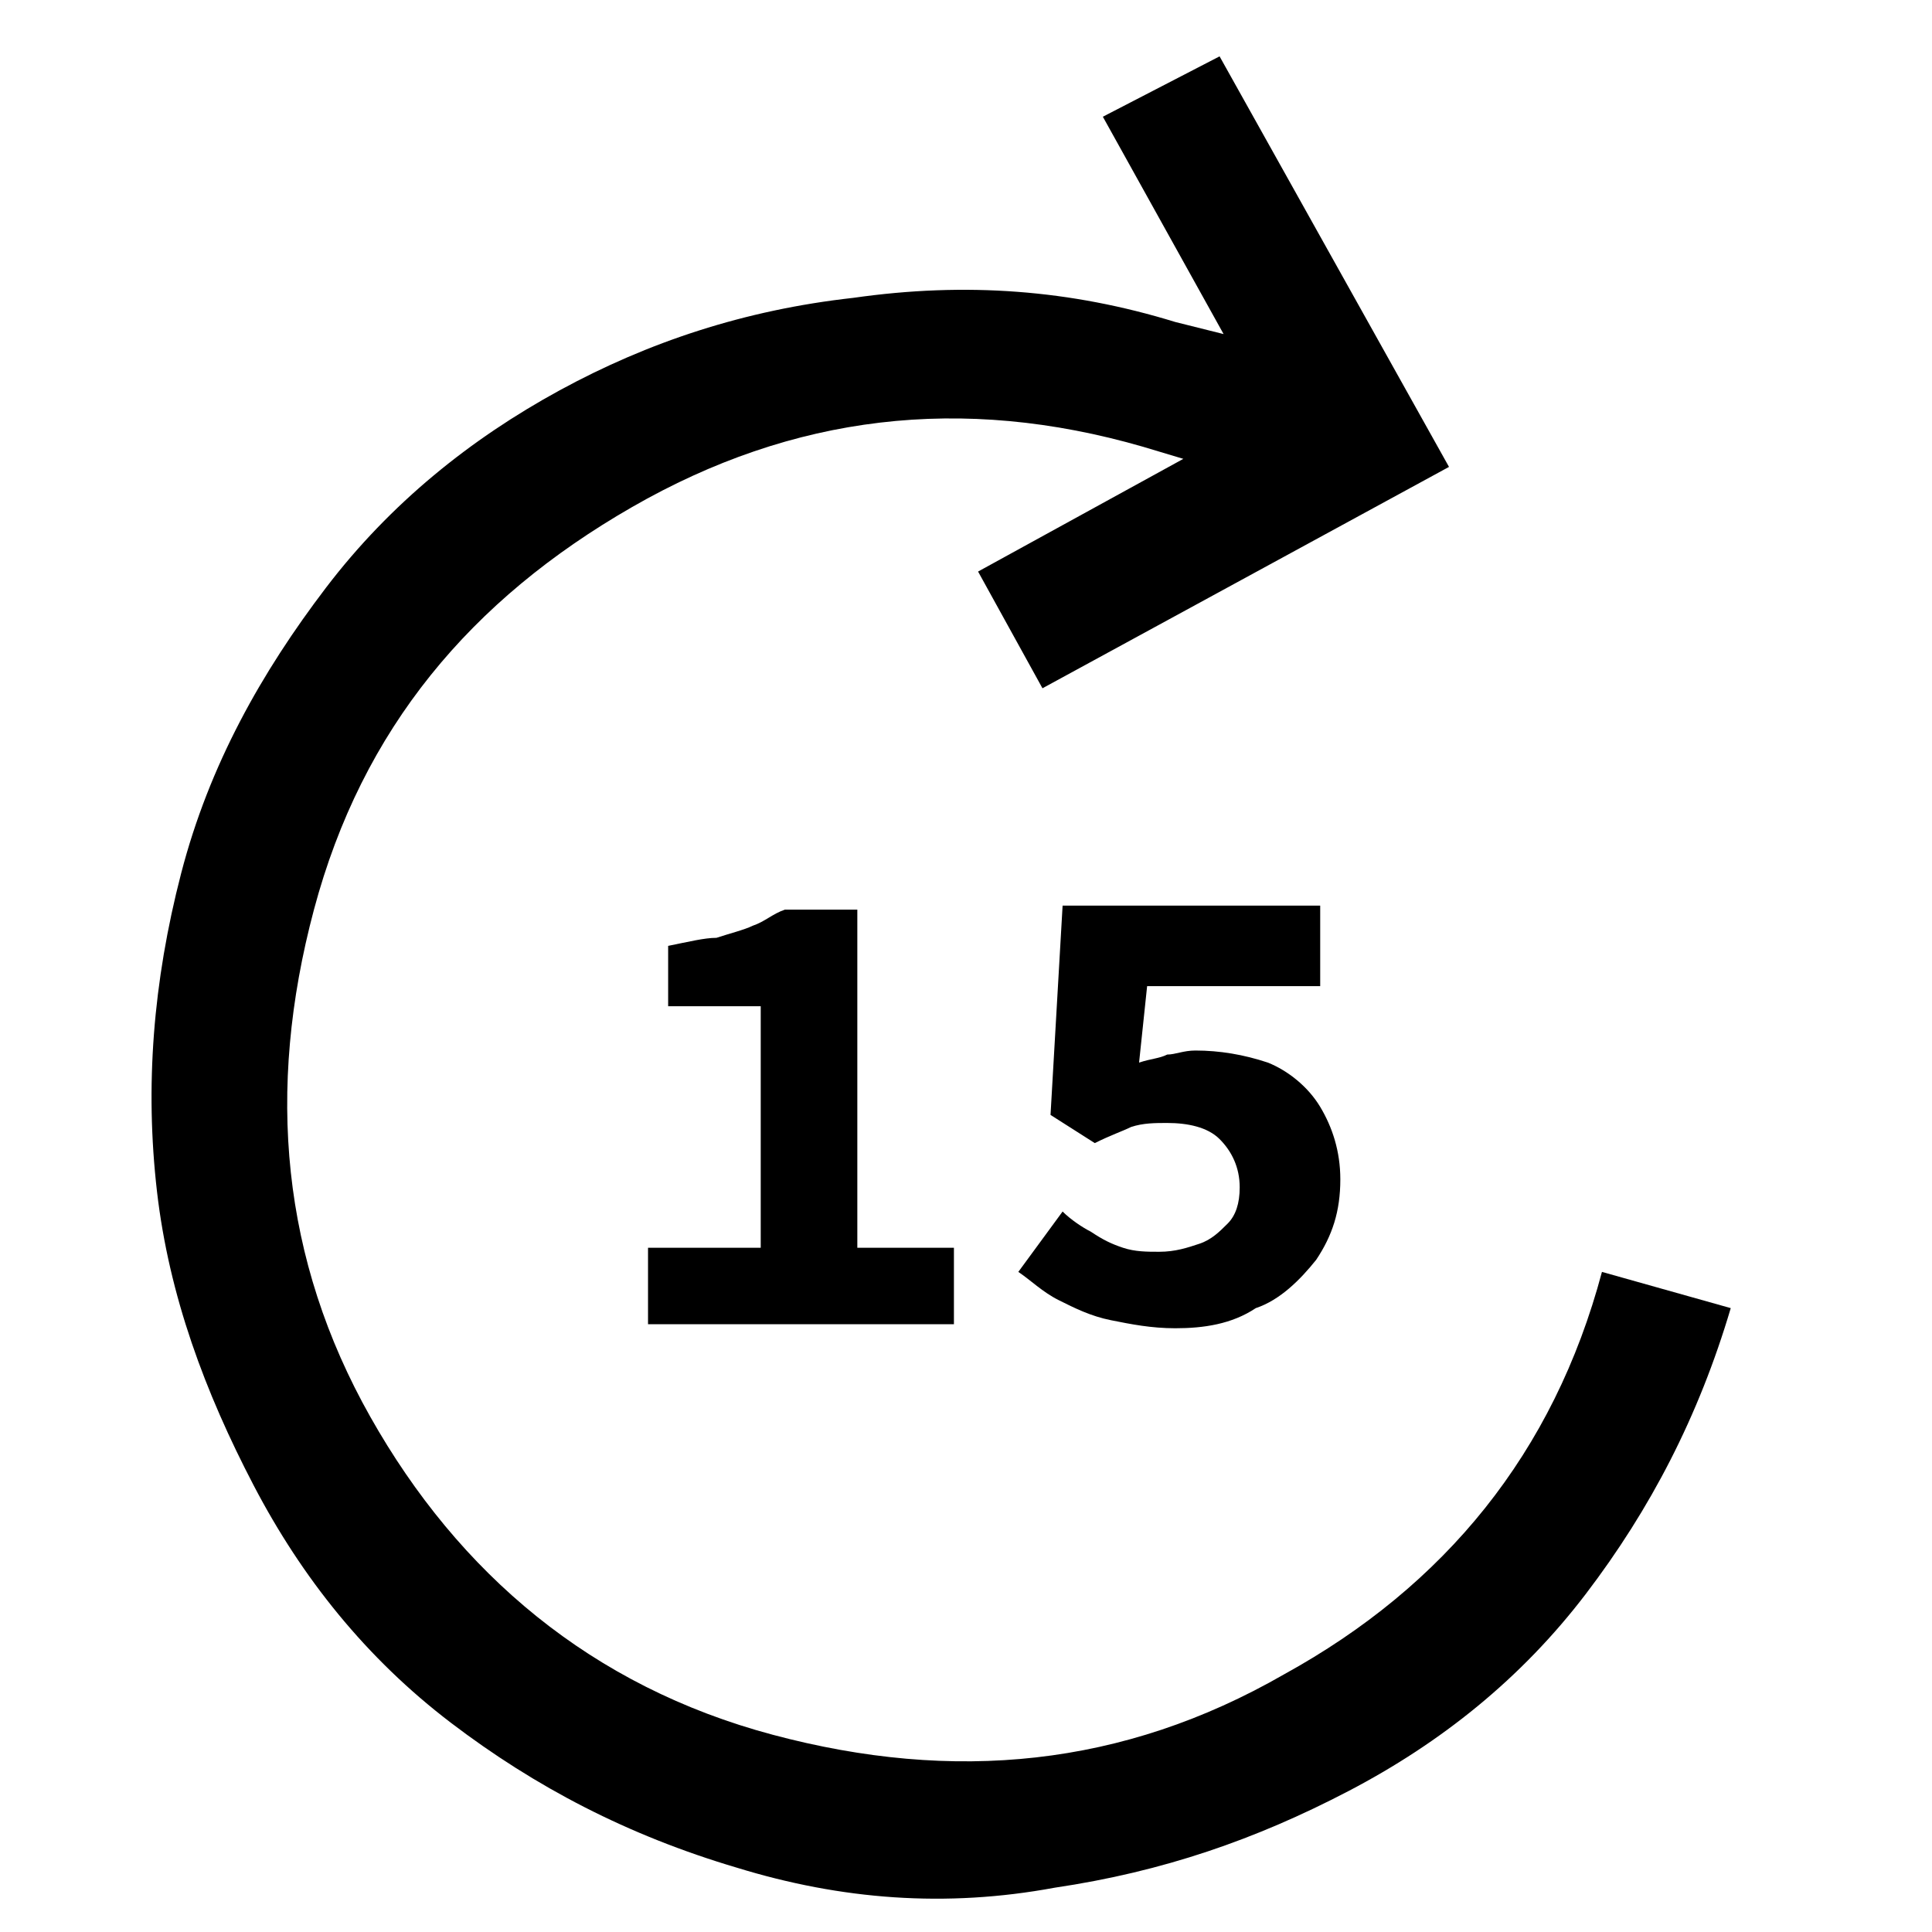
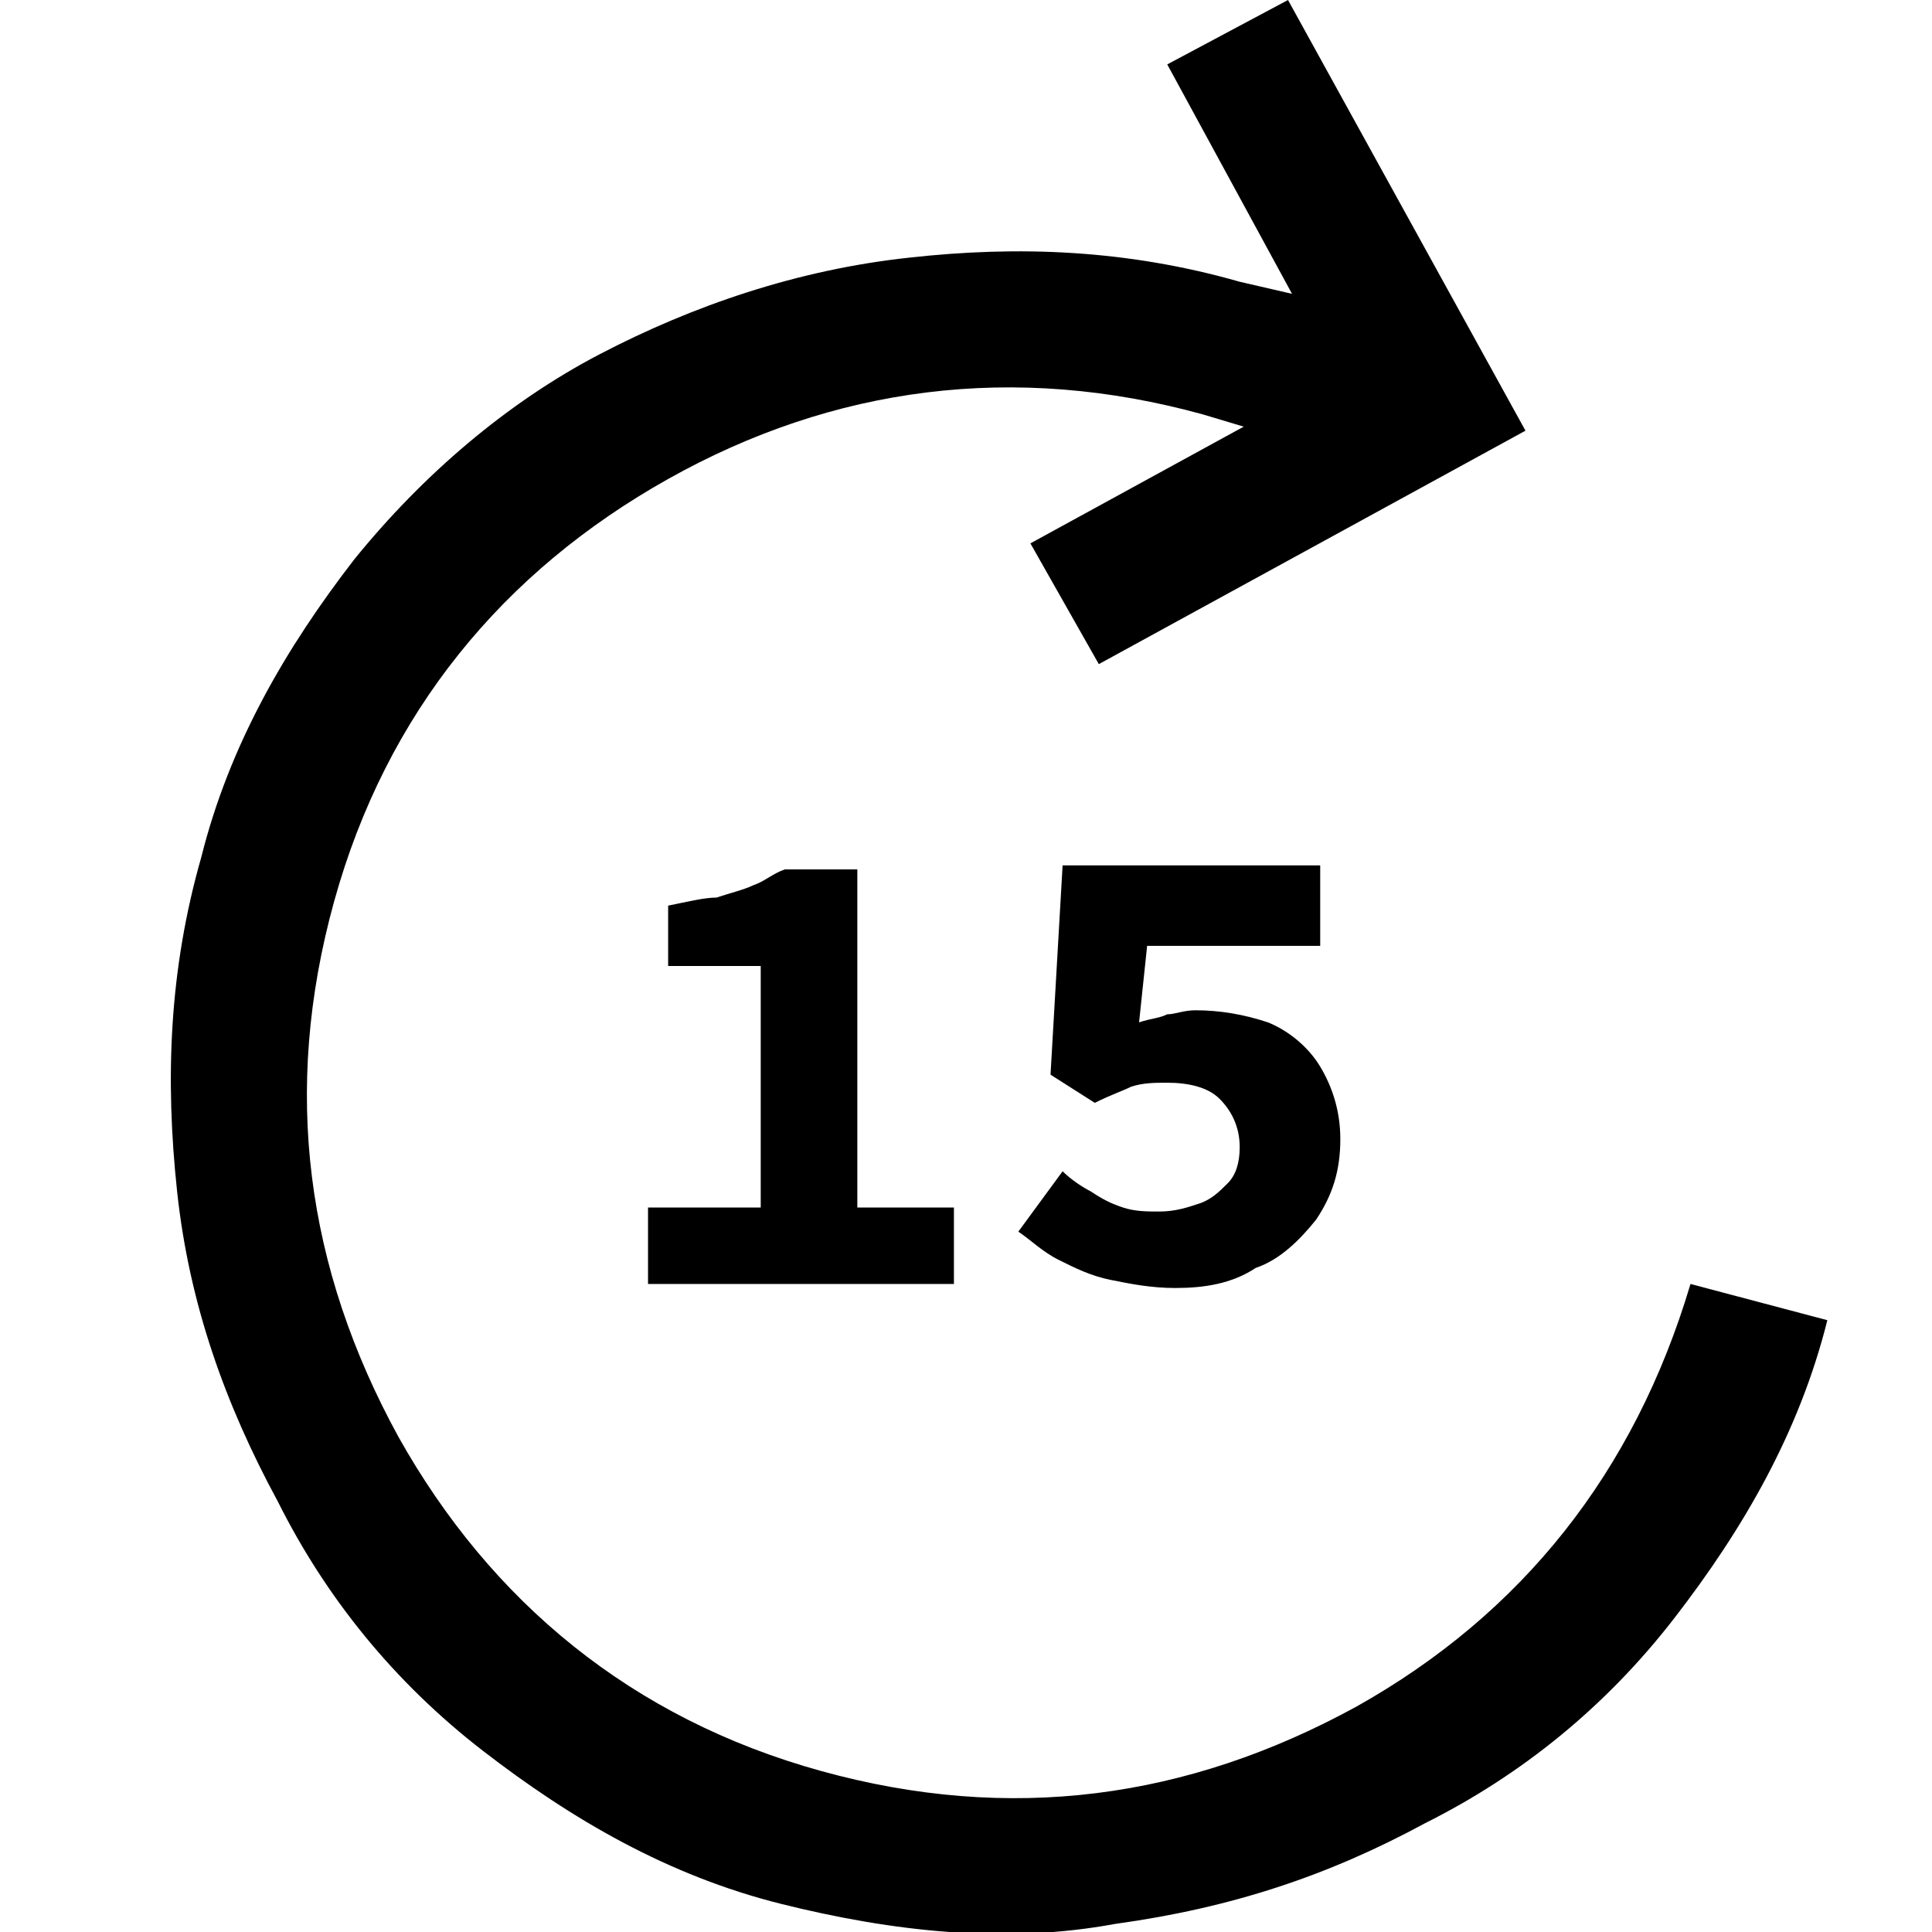
- <svg xmlns="http://www.w3.org/2000/svg" version="1.1" id="Layer_1" x="0px" y="0px" viewBox="0 0 48 48" style="enable-background:new 0 0 48 48;" xml:space="preserve" data-license="Apache License 2.0" data-source="Material Design">
-   <path d="M18.3,46.4c-2.7-0.8-5-2-7.1-3.6s-3.7-3.6-4.9-5.9c-1.2-2.3-2.1-4.7-2.4-7.3s-0.1-5.2,0.6-7.9s2-5,3.6-7.1s3.6-3.7,5.8-4.9  s4.6-2,7.3-2.3c2.8-0.4,5.4-0.2,8,0.6l1.2,0.3l-3-5.4l2.9-1.5L36,11.6l-10.1,5.5l-1.6-2.9l5.1-2.8l-1-0.3c-4.5-1.3-8.7-0.8-12.7,1.5  s-6.7,5.5-7.9,10S7,31.3,9.2,35.2s5.5,6.7,10,7.9s8.7,0.8,12.7-1.5c4-2.2,6.7-5.5,7.9-10l3.2,0.9c-0.8,2.7-2,5-3.6,7.1  c-1.6,2.1-3.6,3.7-5.9,4.9c-2.3,1.2-4.6,2-7.3,2.4C23.5,47.4,20.9,47.2,18.3,46.4z" />
-   <g class="st0">
-     <path d="M16.1,32.9v-1.9h2.8v-6h-2.3v-1.5c0.5-0.1,0.9-0.2,1.2-0.2c0.3-0.1,0.7-0.2,0.9-0.3c0.3-0.1,0.5-0.3,0.8-0.4h1.8v8.4h2.4   v1.9H16.1z" />
-     <path d="M29.2,33c-0.6,0-1.1-0.1-1.6-0.2c-0.5-0.1-0.9-0.3-1.3-0.5c-0.4-0.2-0.7-0.5-1-0.7l1.1-1.5c0.2,0.2,0.5,0.4,0.7,0.5   c0.3,0.2,0.5,0.3,0.8,0.4s0.6,0.1,0.9,0.1c0.4,0,0.7-0.1,1-0.2c0.3-0.1,0.5-0.3,0.7-0.5c0.2-0.2,0.3-0.5,0.3-0.9   c0-0.5-0.2-0.9-0.5-1.2C30,28,29.5,27.9,29,27.9c-0.3,0-0.6,0-0.9,0.1c-0.2,0.1-0.5,0.2-0.9,0.4l-1.1-0.7l0.3-5.2h6.4v2h-4.3   l-0.2,1.9c0.3-0.1,0.5-0.1,0.7-0.2c0.2,0,0.4-0.1,0.7-0.1c0.6,0,1.2,0.1,1.8,0.3c0.5,0.2,1,0.6,1.3,1.1c0.3,0.5,0.5,1.1,0.5,1.8   c0,0.8-0.2,1.4-0.6,2c-0.4,0.5-0.9,1-1.5,1.2C30.6,32.9,29.9,33,29.2,33z" />
+ <svg xmlns="http://www.w3.org/2000/svg" version="1.1" x="0px" y="0px" viewBox="0 0 48 48" style="enable-background:new 0 0 48 48;" xml:space="preserve" width="24" height="24" data-license="Apache License 2.0" data-source="Material Design">
+   <g>
+     <path d="M19.4,47.3c-2.8-0.7-5.2-2.1-7.4-3.8c-2.2-1.7-3.9-3.8-5.1-6.2c-1.3-2.4-2.2-4.9-2.5-7.7s-0.2-5.5,0.6-8.3   c0.7-2.8,2.1-5.2,3.8-7.4c1.7-2.1,3.8-3.9,6.1-5.1s4.9-2.1,7.7-2.4C25.3,6.1,28,6.2,30.8,7l1.3,0.3l-3.1-5.7l3-1.6l5.9,10.7   l-10.6,5.8l-1.7-3l5.3-2.9l-1-0.3c-4.7-1.3-9.2-0.7-13.3,1.6s-7,5.8-8.3,10.5s-0.7,9.1,1.6,13.3c2.3,4.1,5.8,7,10.5,8.3   c4.7,1.3,9.1,0.7,13.3-1.6c4.1-2.3,6.9-5.8,8.3-10.5l3.4,0.9c-0.7,2.8-2.1,5.2-3.8,7.4s-3.8,3.9-6.2,5.1c-2.4,1.3-4.8,2.1-7.7,2.5   C25,48.3,22.2,48,19.4,47.3z" />
+     <g>
+       <path d="M16.1,31.9V30h2.8v-6h-2.3v-1.5c0.5-0.1,0.9-0.2,1.2-0.2c0.3-0.1,0.7-0.2,0.9-0.3c0.3-0.1,0.5-0.3,0.8-0.4h1.8V30h2.4v1.9    H16.1z" />
+       <path d="M29.2,32c-0.6,0-1.1-0.1-1.6-0.2c-0.5-0.1-0.9-0.3-1.3-0.5s-0.7-0.5-1-0.7l1.1-1.5c0.2,0.2,0.5,0.4,0.7,0.5    c0.3,0.2,0.5,0.3,0.8,0.4s0.6,0.1,0.9,0.1c0.4,0,0.7-0.1,1-0.2s0.5-0.3,0.7-0.5s0.3-0.5,0.3-0.9c0-0.5-0.2-0.9-0.5-1.2    C30,27,29.5,26.9,29,26.9c-0.3,0-0.6,0-0.9,0.1c-0.2,0.1-0.5,0.2-0.9,0.4l-1.1-0.7l0.3-5.2h6.4v2h-4.3l-0.2,1.9    c0.3-0.1,0.5-0.1,0.7-0.2c0.2,0,0.4-0.1,0.7-0.1c0.6,0,1.2,0.1,1.8,0.3c0.5,0.2,1,0.6,1.3,1.1s0.5,1.1,0.5,1.8    c0,0.8-0.2,1.4-0.6,2c-0.4,0.5-0.9,1-1.5,1.2C30.6,31.9,29.9,32,29.2,32z" />
+     </g>
  </g>
</svg>
